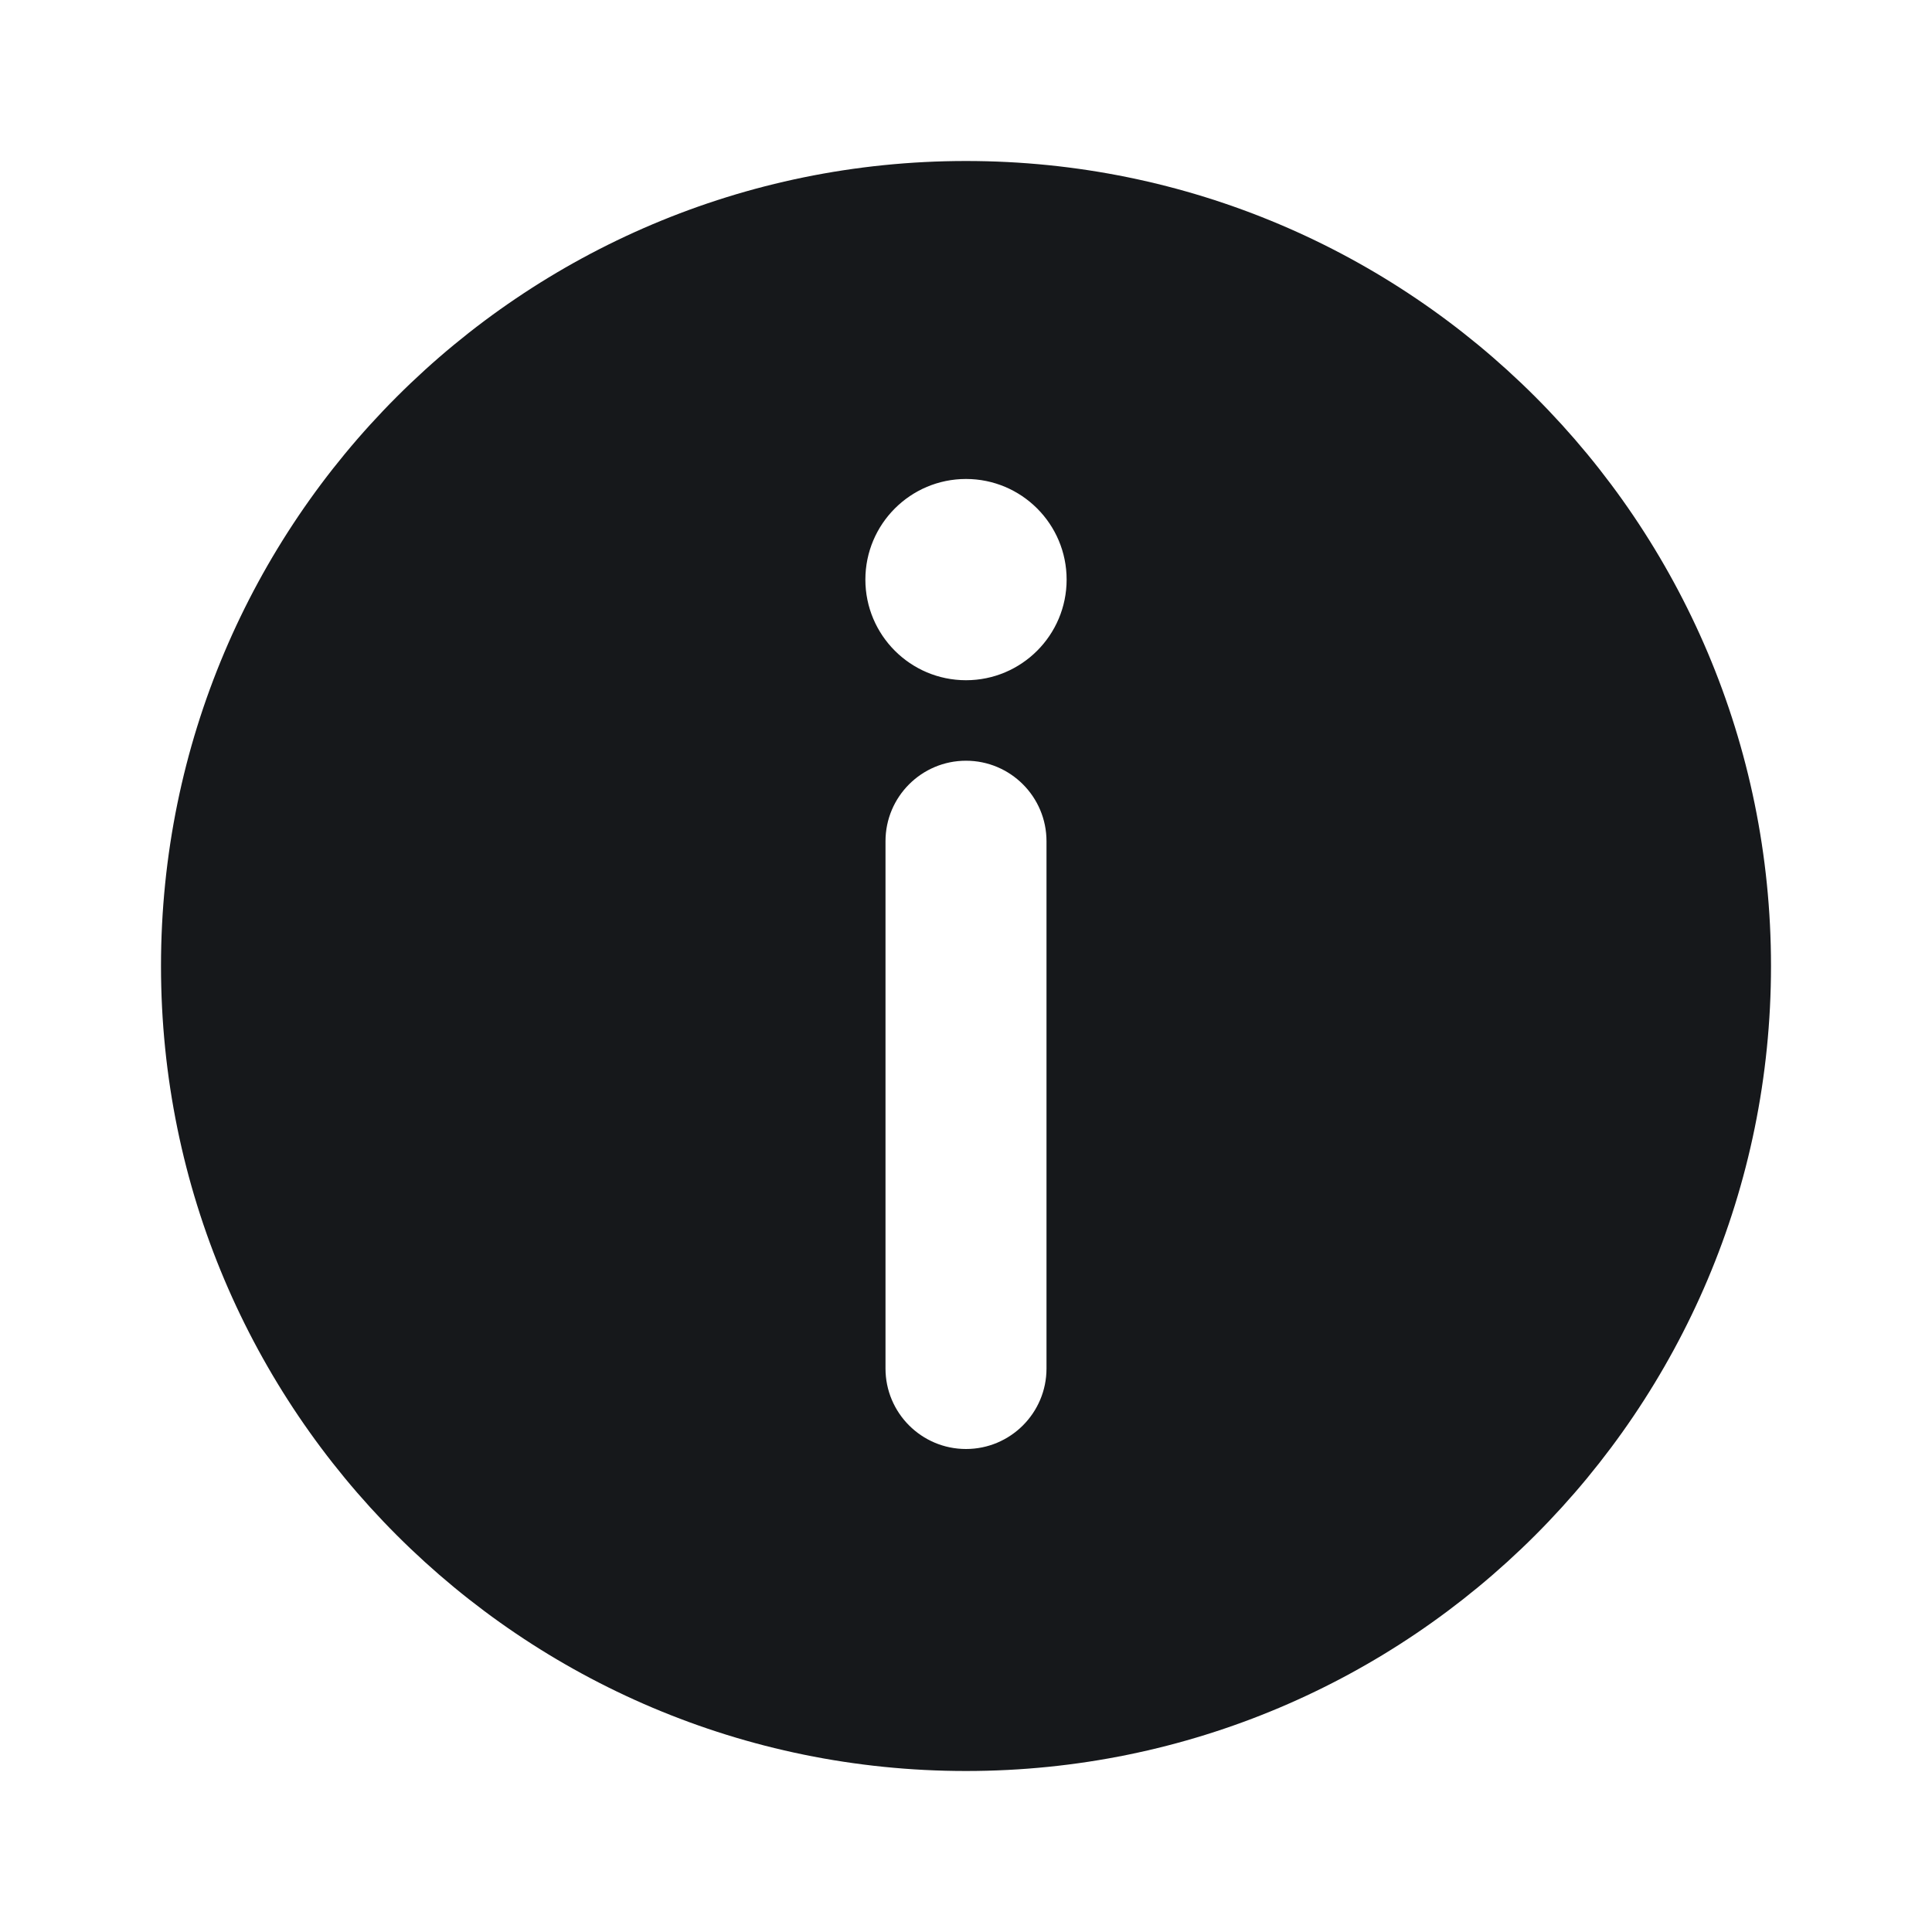
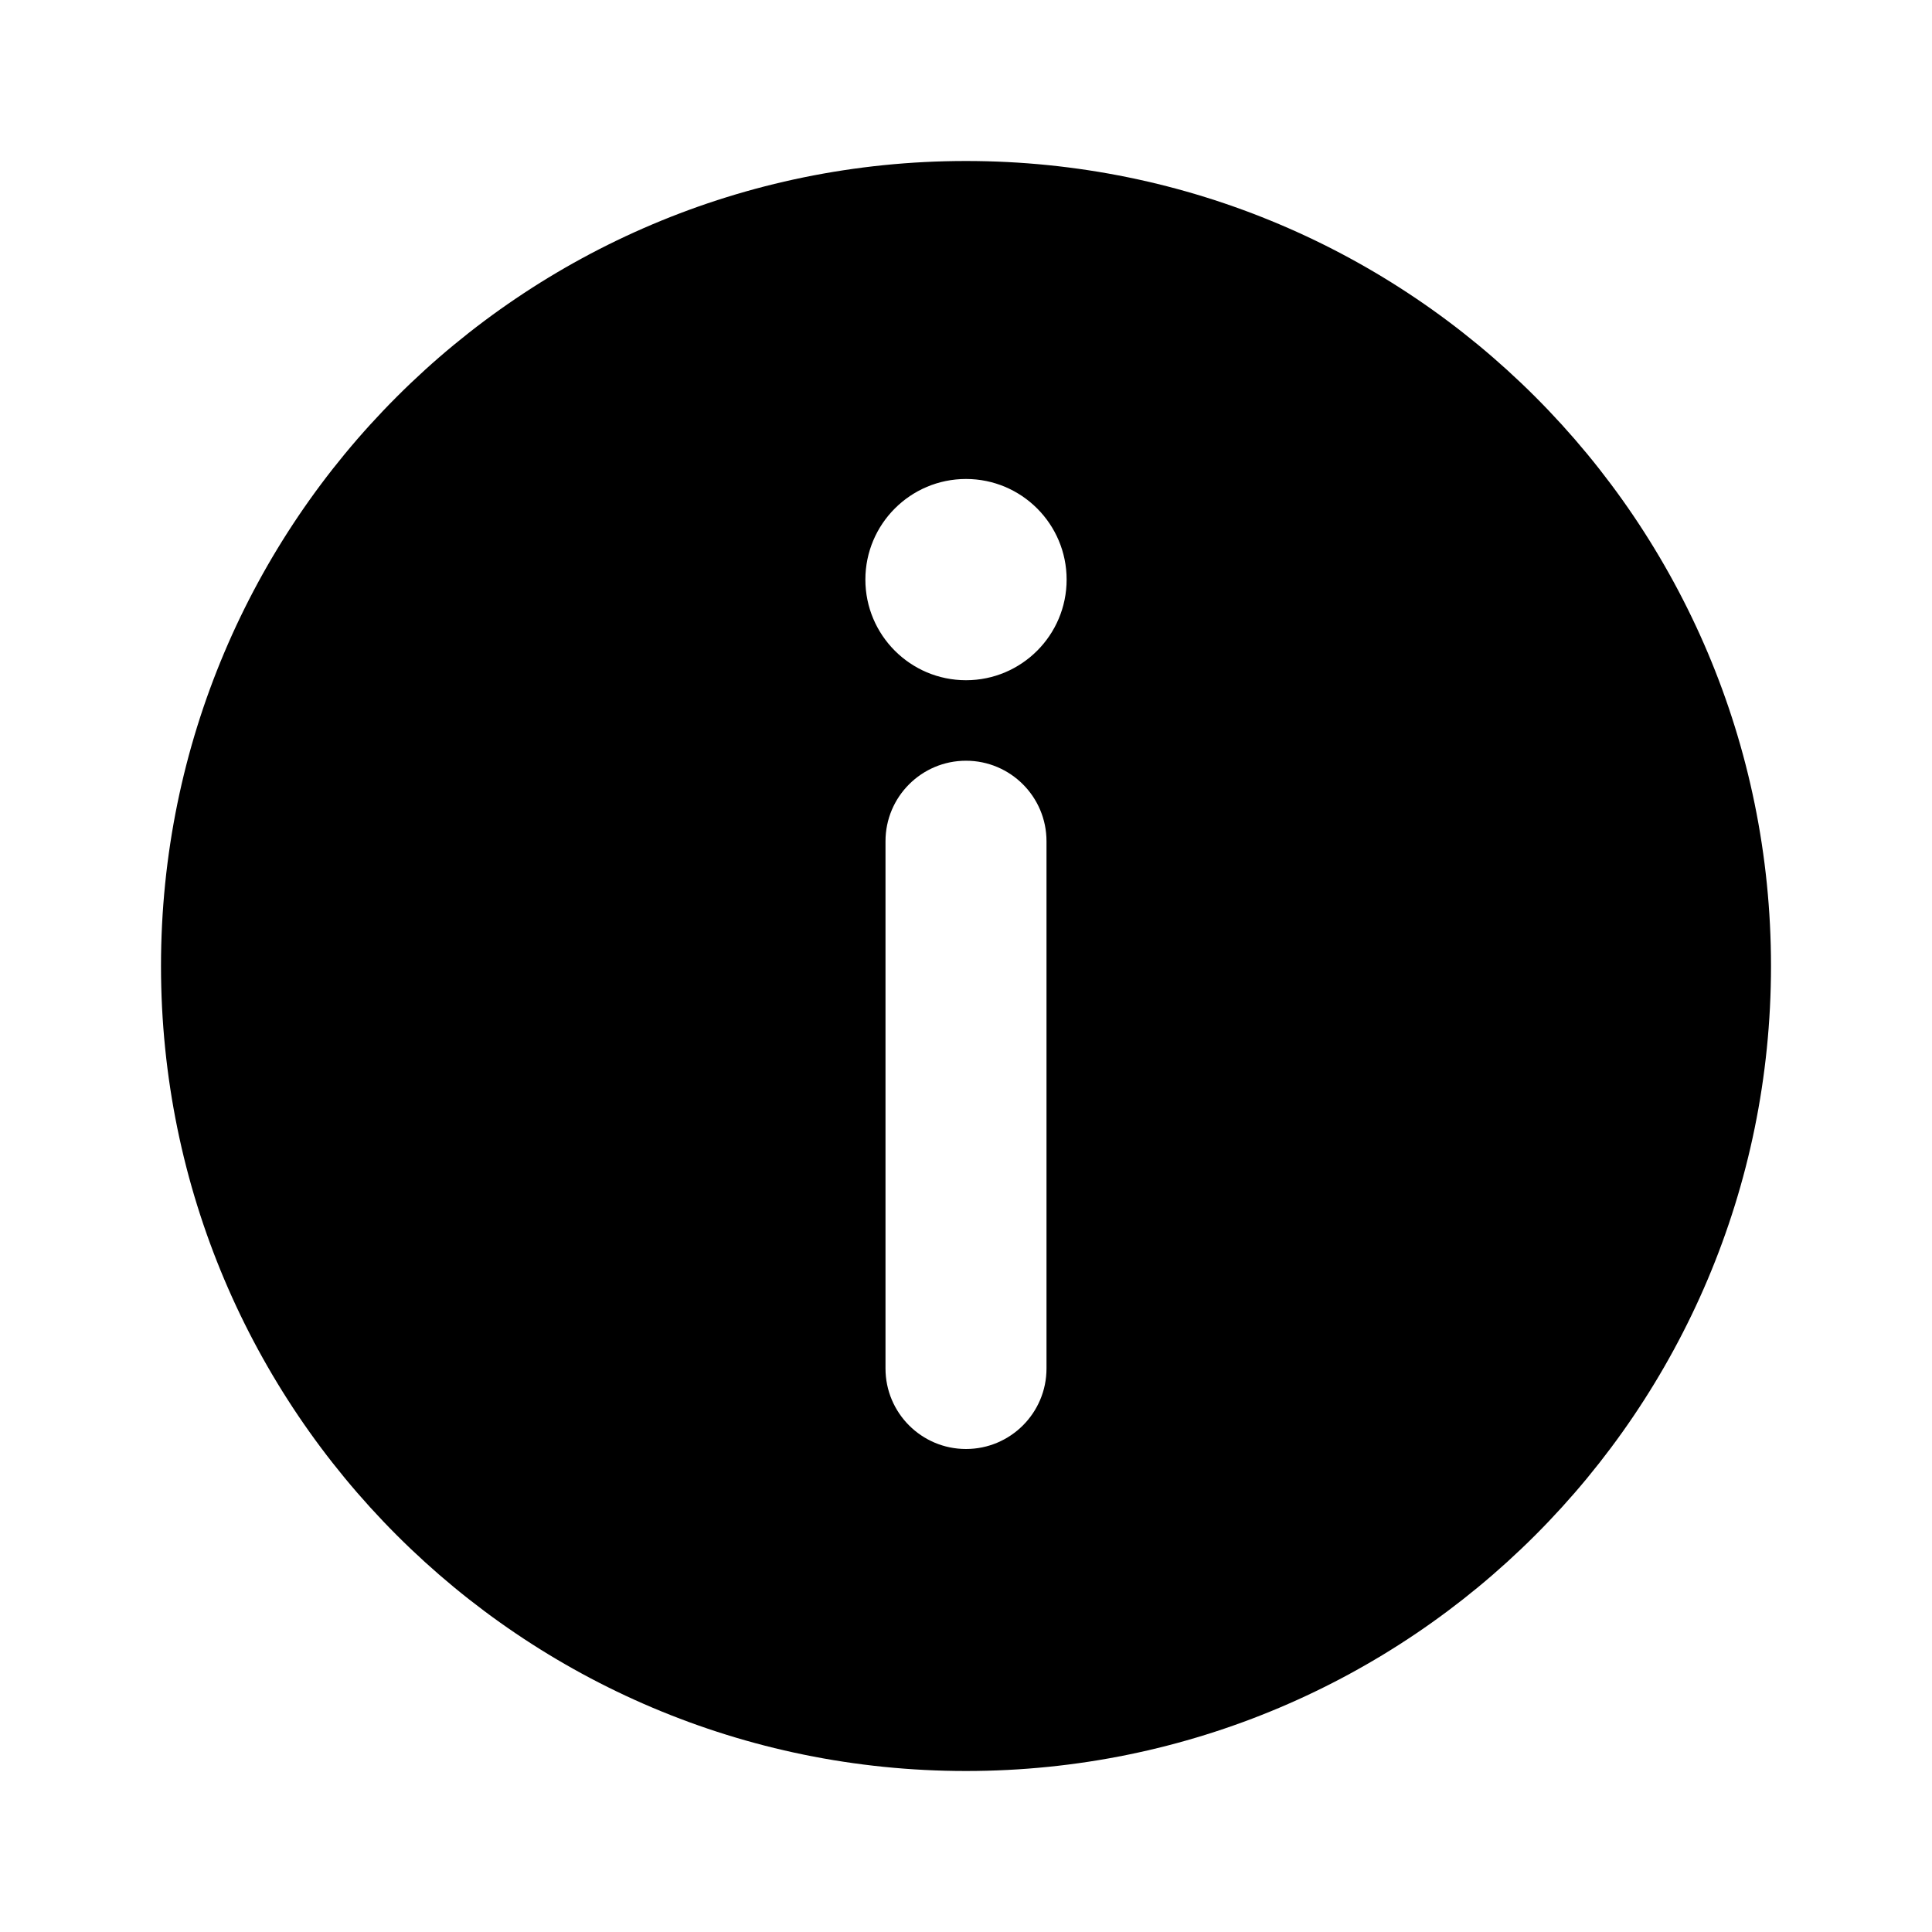
- <svg xmlns="http://www.w3.org/2000/svg" width="24" height="24" viewBox="0 0 24 24" fill="none">
-   <path fill-rule="evenodd" clip-rule="evenodd" d="M12 22C17.523 22 22 17.523 22 12C22 6.477 17.523 2 12 2C6.477 2 2 6.477 2 12C2 17.523 6.477 22 12 22ZM13.25 7.2C13.25 7.89 12.69 8.45 12 8.45C11.31 8.45 10.75 7.89 10.75 7.2C10.75 6.51 11.31 5.95 12 5.95C12.69 5.95 13.25 6.51 13.25 7.2ZM12 9.45C12.552 9.45 13 9.898 13 10.45V17C13 17.552 12.552 18 12 18C11.448 18 11 17.552 11 17V10.45C11 9.898 11.448 9.45 12 9.45Z" fill="#16181B" />
+ <svg xmlns="http://www.w3.org/2000/svg" width="24" height="24" viewBox="0 0 24 24" fill="currentColor">
+   <path fill-rule="evenodd" clip-rule="evenodd" d="M12 22C17.523 22 22 17.523 22 12C22 6.477 17.523 2 12 2C6.477 2 2 6.477 2 12C2 17.523 6.477 22 12 22ZM13.25 7.2C13.25 7.89 12.69 8.45 12 8.45C11.31 8.45 10.75 7.89 10.75 7.2C10.75 6.51 11.31 5.95 12 5.95C12.69 5.95 13.25 6.51 13.25 7.2ZM12 9.45C12.552 9.45 13 9.898 13 10.45V17C13 17.552 12.552 18 12 18C11.448 18 11 17.552 11 17V10.45C11 9.898 11.448 9.45 12 9.45Z" fill="currentColor" />
</svg>
